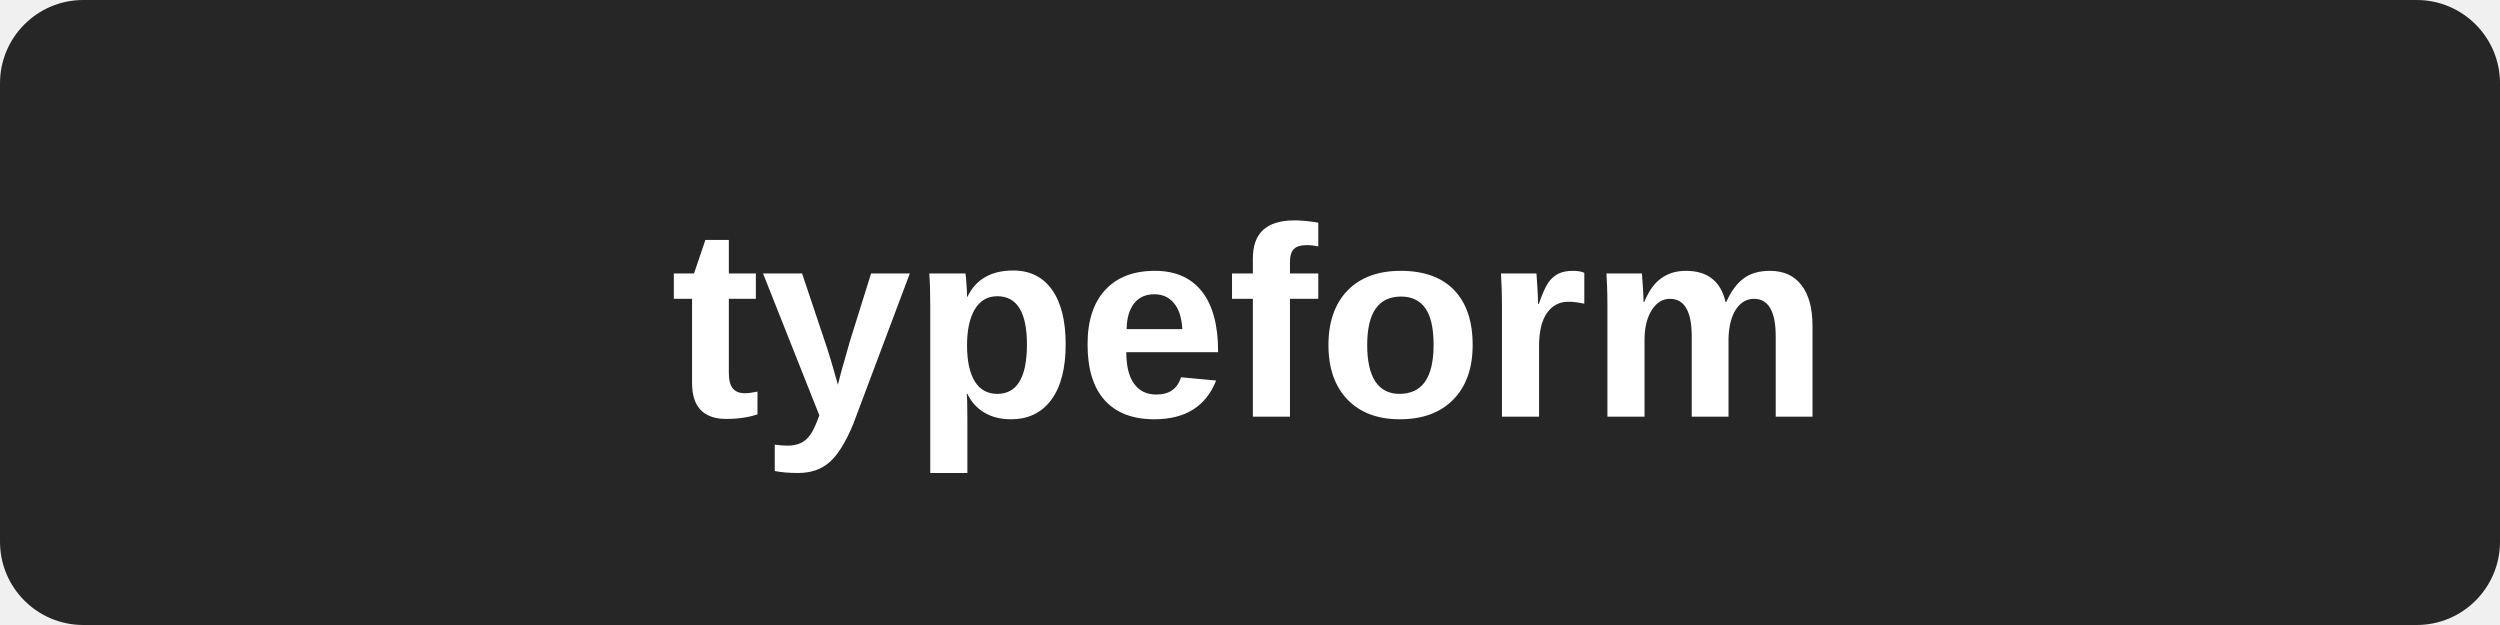
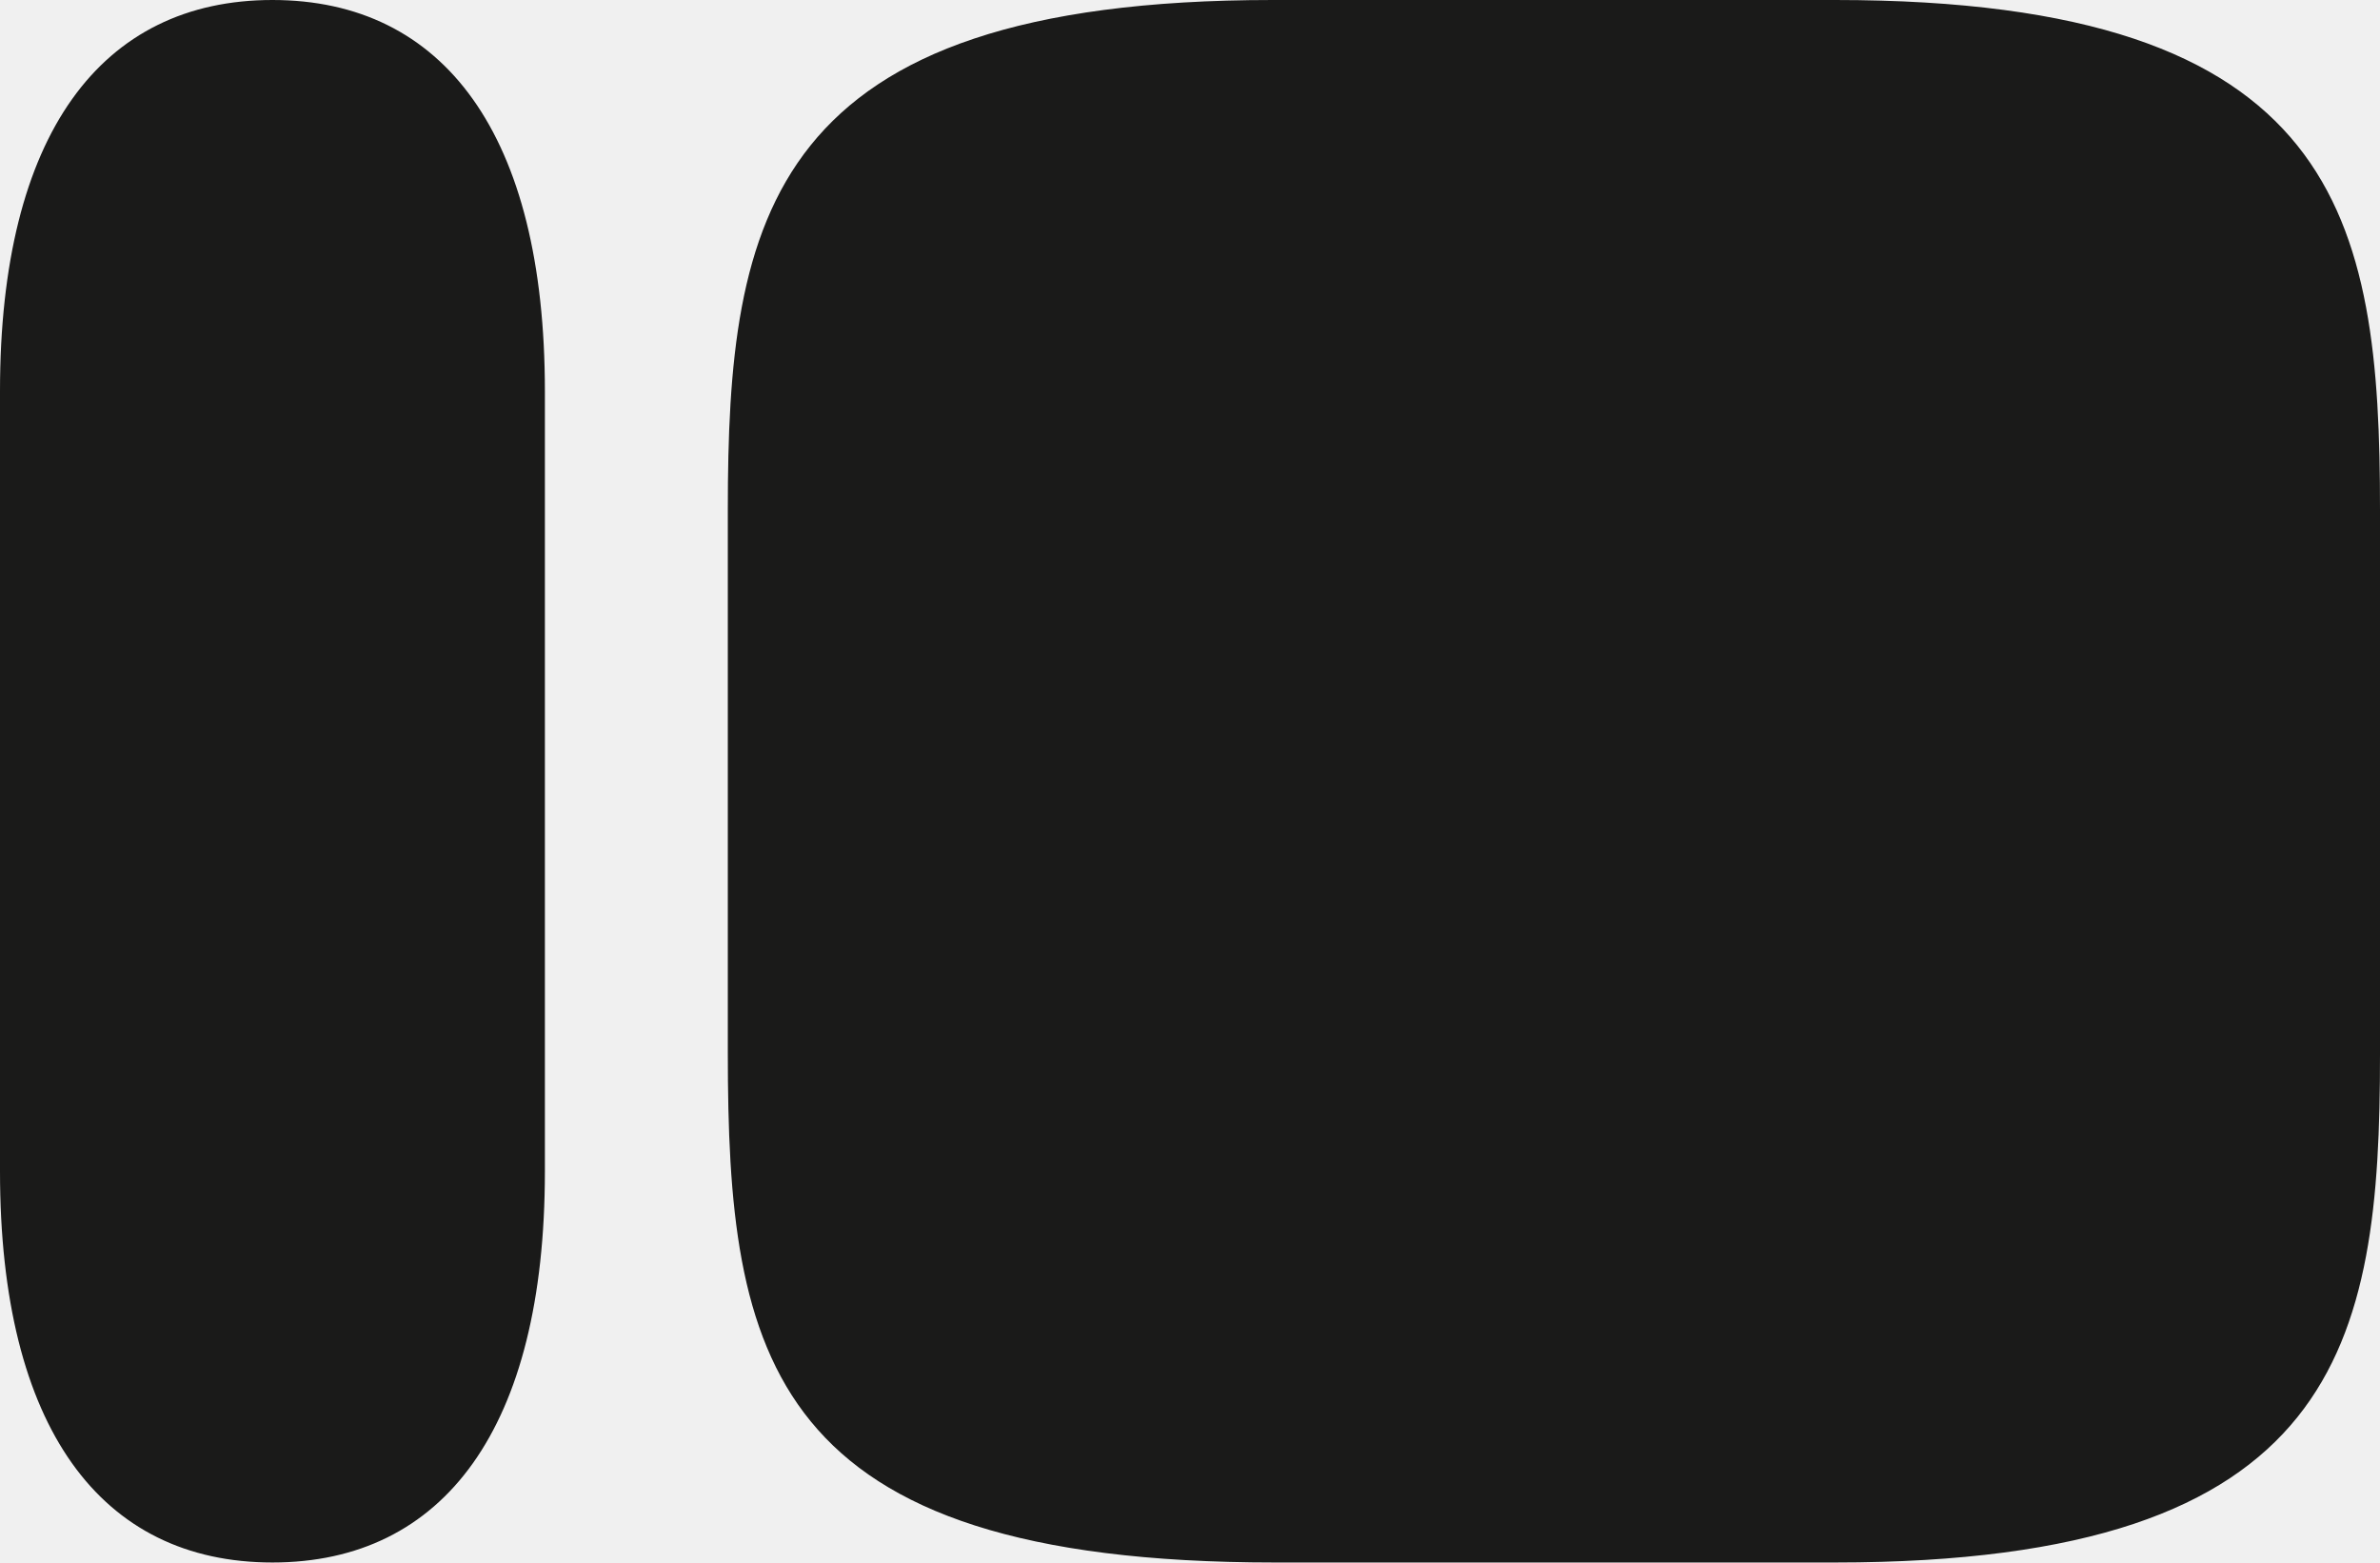
- <svg xmlns="http://www.w3.org/2000/svg" viewBox="0 0 120 30" role="img" aria-label="Typeform">
-   <rect width="120" height="30" rx="4" fill="#262627" />
-   <text x="60" y="20" text-anchor="middle" fill="#ffffff" font-family="Arial, Helvetica, sans-serif" font-size="13" font-weight="700">typeform</text>
+ <svg xmlns="http://www.w3.org/2000/svg" version="1.1" id="Layer_1" x="0px" y="0px" viewBox="0 0 122.3 80.3" style="enable-background:new 0 0 122.3 80.3;" xml:space="preserve">
+   <style type="text/css">
+   .st0{fill:#1A1A19;}
+  </style>
+   <g>
+     <path class="st0" d="M94.3,0H65.4c-26,0-28,11.2-28,26.2l0,27.9c0,15.6,2,26.2,28.1,26.2h28.8c26,0,28-11.2,28-26.1V26.2   C122.3,11.2,120.3,0,94.3,0z M0,20.1C0,6.9,5.2,0,14,0c8.8,0,14,6.9,14,20.1v40.1c0,13.2-5.2,20.1-14,20.1c-8.8,0-14-6.9-14-20.1   V20.1z">
+   </path>
+   </g>
</svg>
